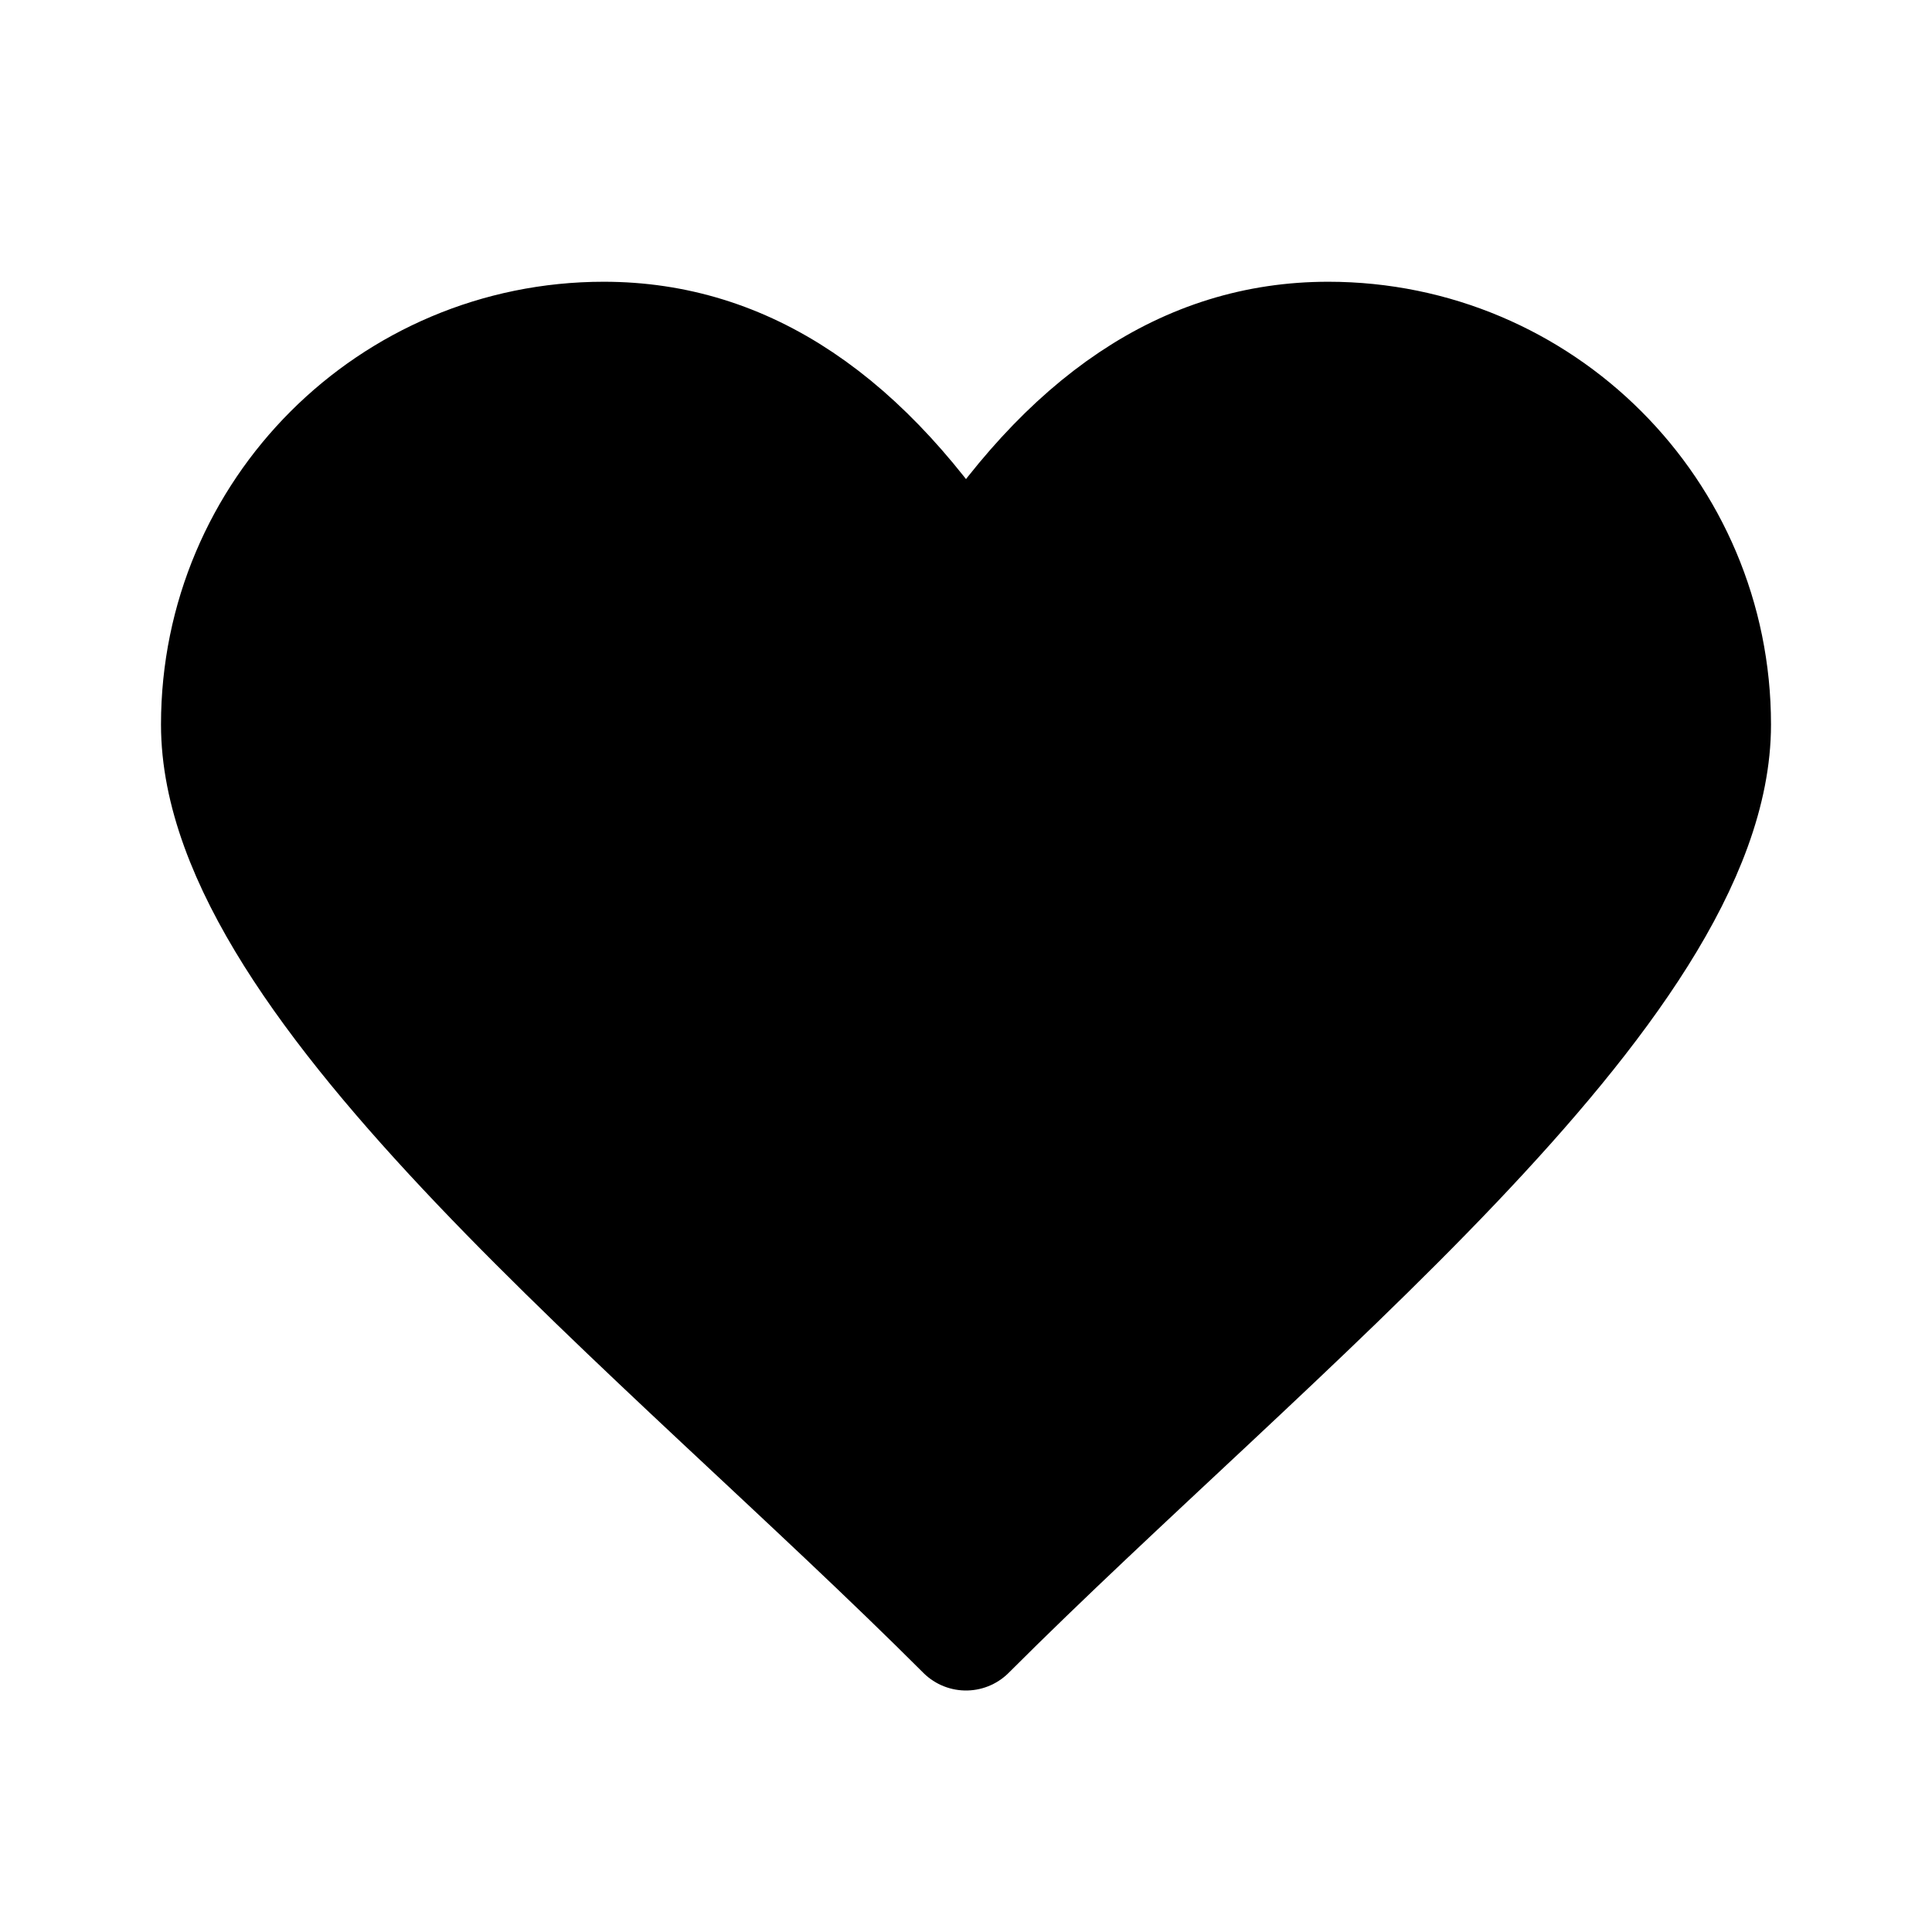
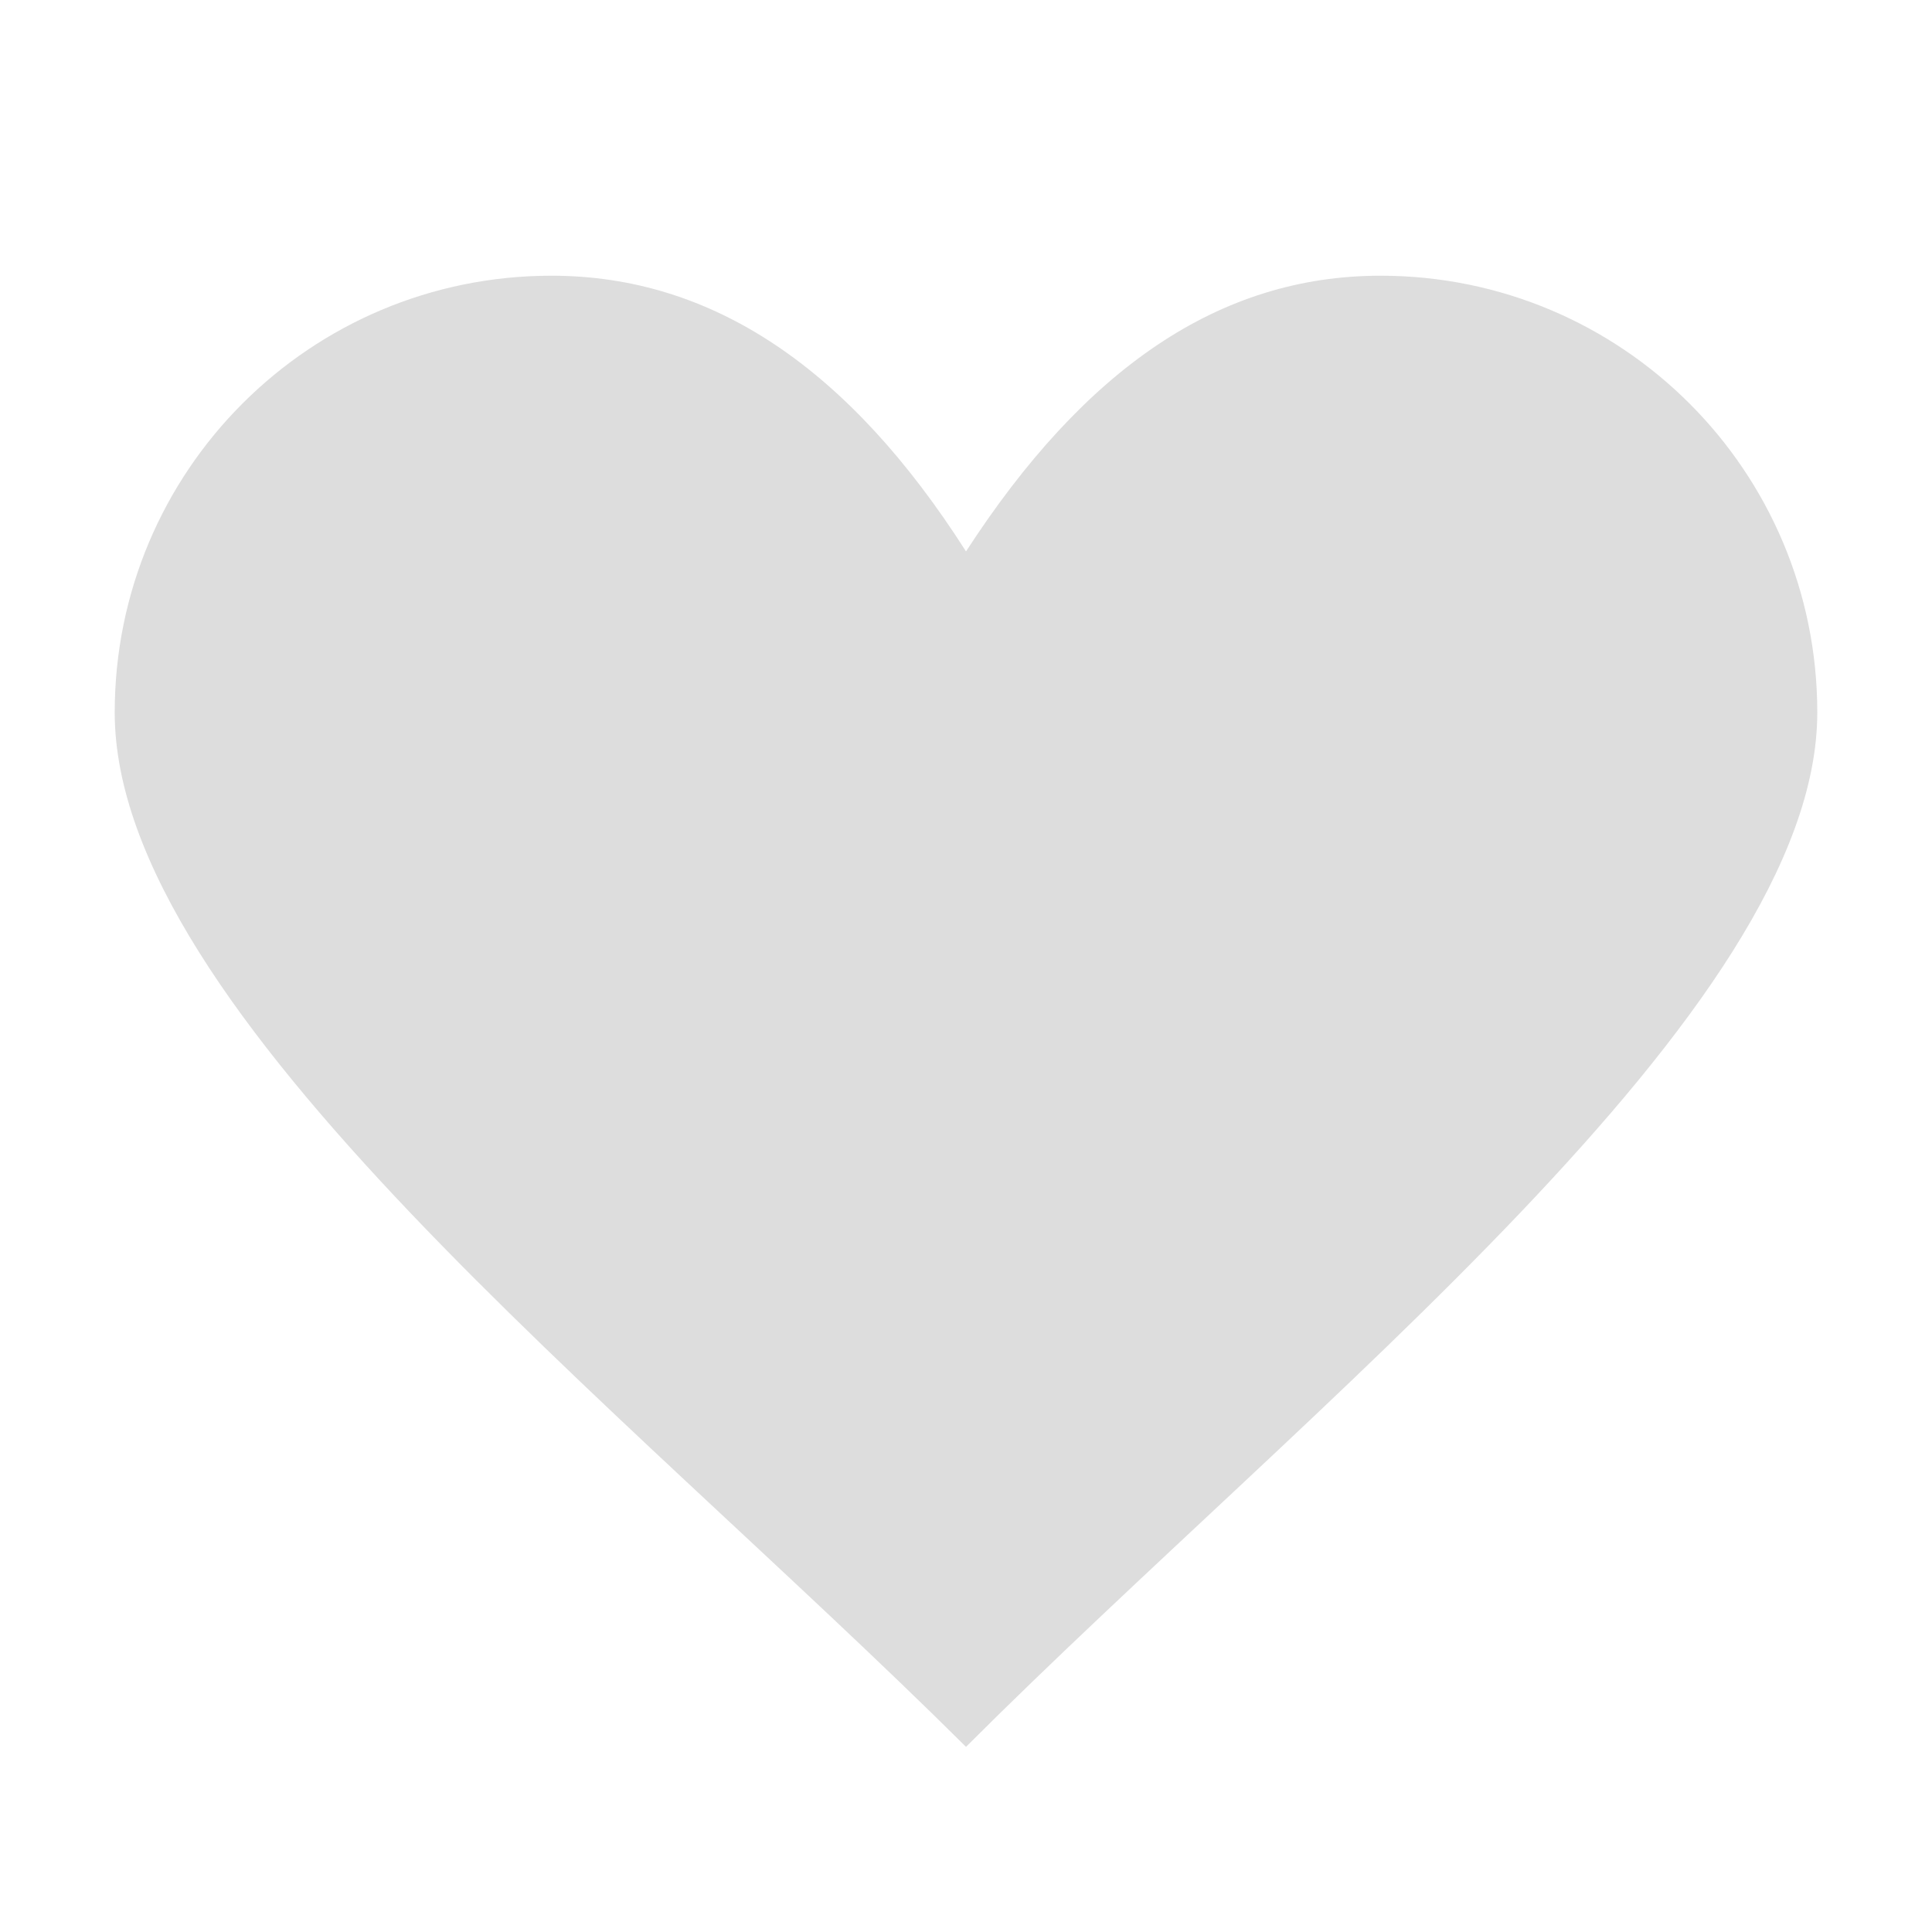
<svg xmlns="http://www.w3.org/2000/svg" version="1.1" id="Layer_1" x="0px" y="0px" viewBox="0 0 96 96" style="enable-background:new 0 0 96 96;" xml:space="preserve">
  <style type="text/css">
- 	.st0{fill:none;stroke:#000000;stroke-width:6;stroke-linejoin:round;stroke-miterlimit:20;}
+ 	.st0{fill:#DDDDDD;}
</style>
-   <path d="M66,17c-7,0-12.9,4-18,12c-5.1-8-11-12-18-12c-10.5,0-19,8.5-19,19c0,13,22,30,37,45c15-15,37-32,37-45  C85,25.5,76.5,17,66,17z" />
-   <path class="st0" d="M66,17c-7,0-12.9,4-18,12c-5.1-8-11-12-18-12c-10.5,0-19,8.5-19,19c0,13,22,30,37,45c15-15,37-32,37-45  C85,25.5,76.5,17,66,17z" />
+   <path class="st0" d="M68.6,13.7c-8,0-14.7,4.6-20.6,13.7c-5.8-9.1-12.6-13.7-20.6-13.7c-12,0-21.7,9.7-21.7,21.7  c0,14.9,25.1,34.3,42.3,51.4c17.1-17.1,42.3-36.6,42.3-51.4C90.3,23.4,80.6,13.7,68.6,13.7z" />
</svg>
